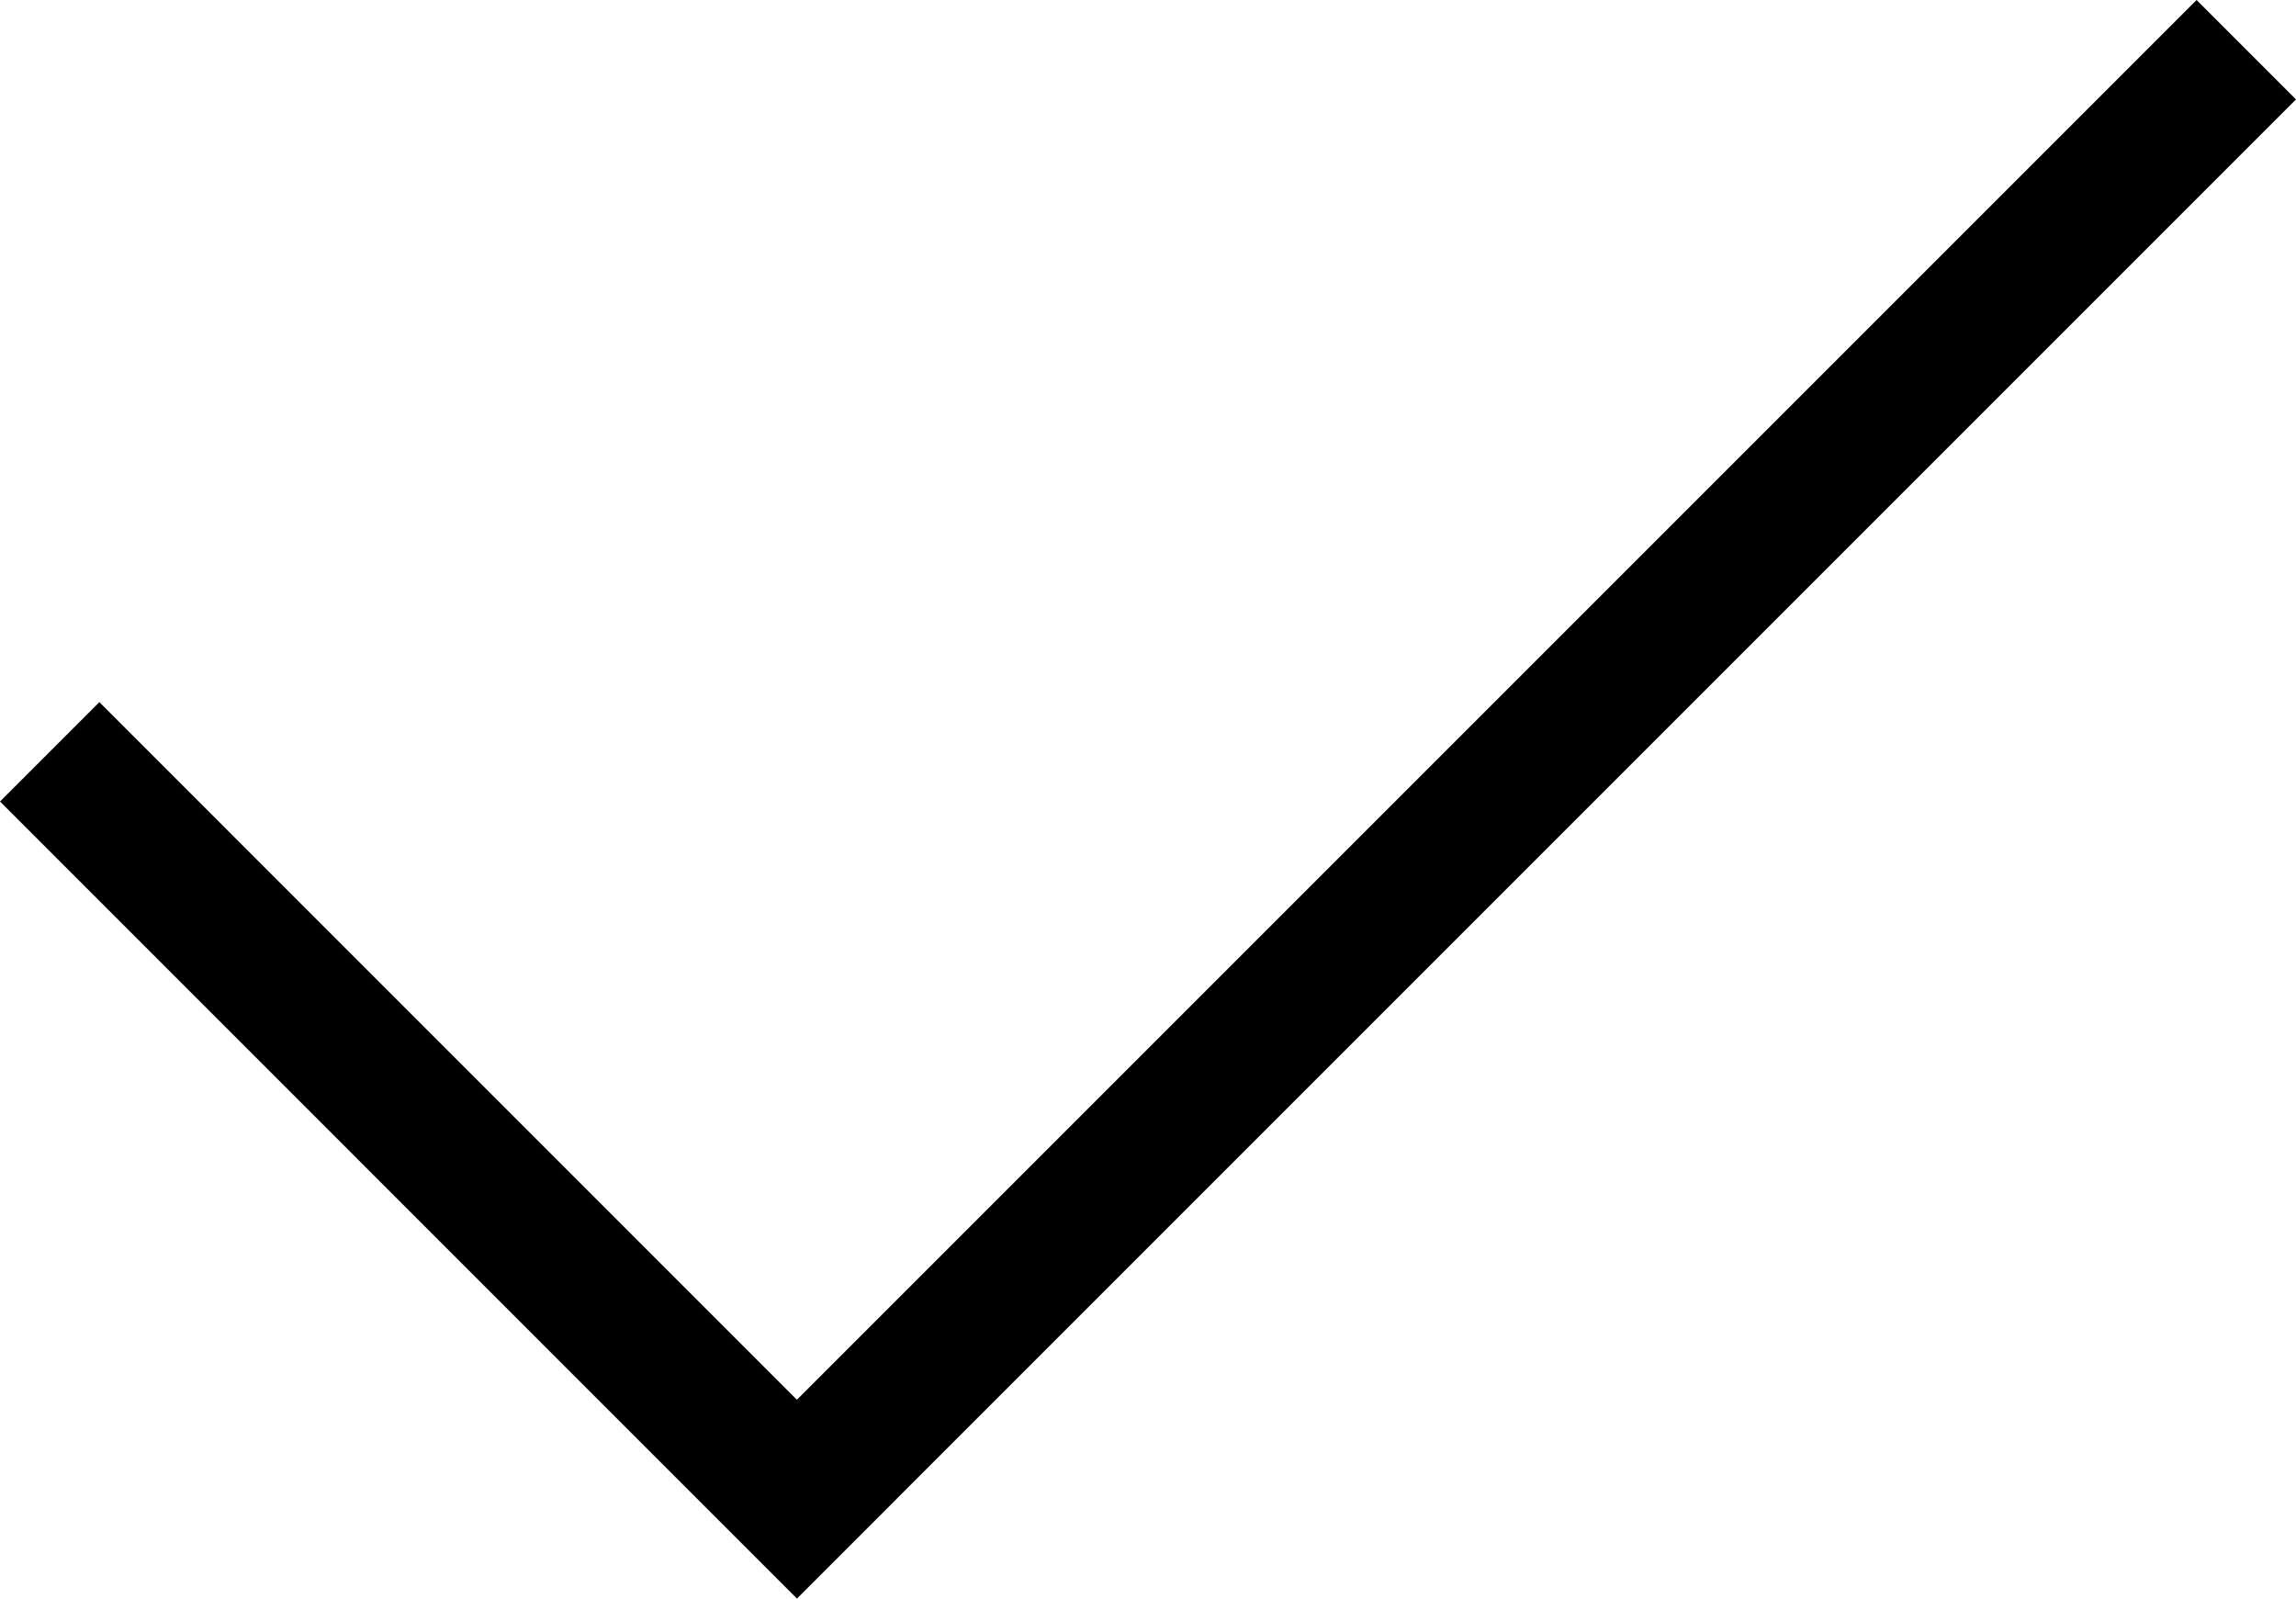
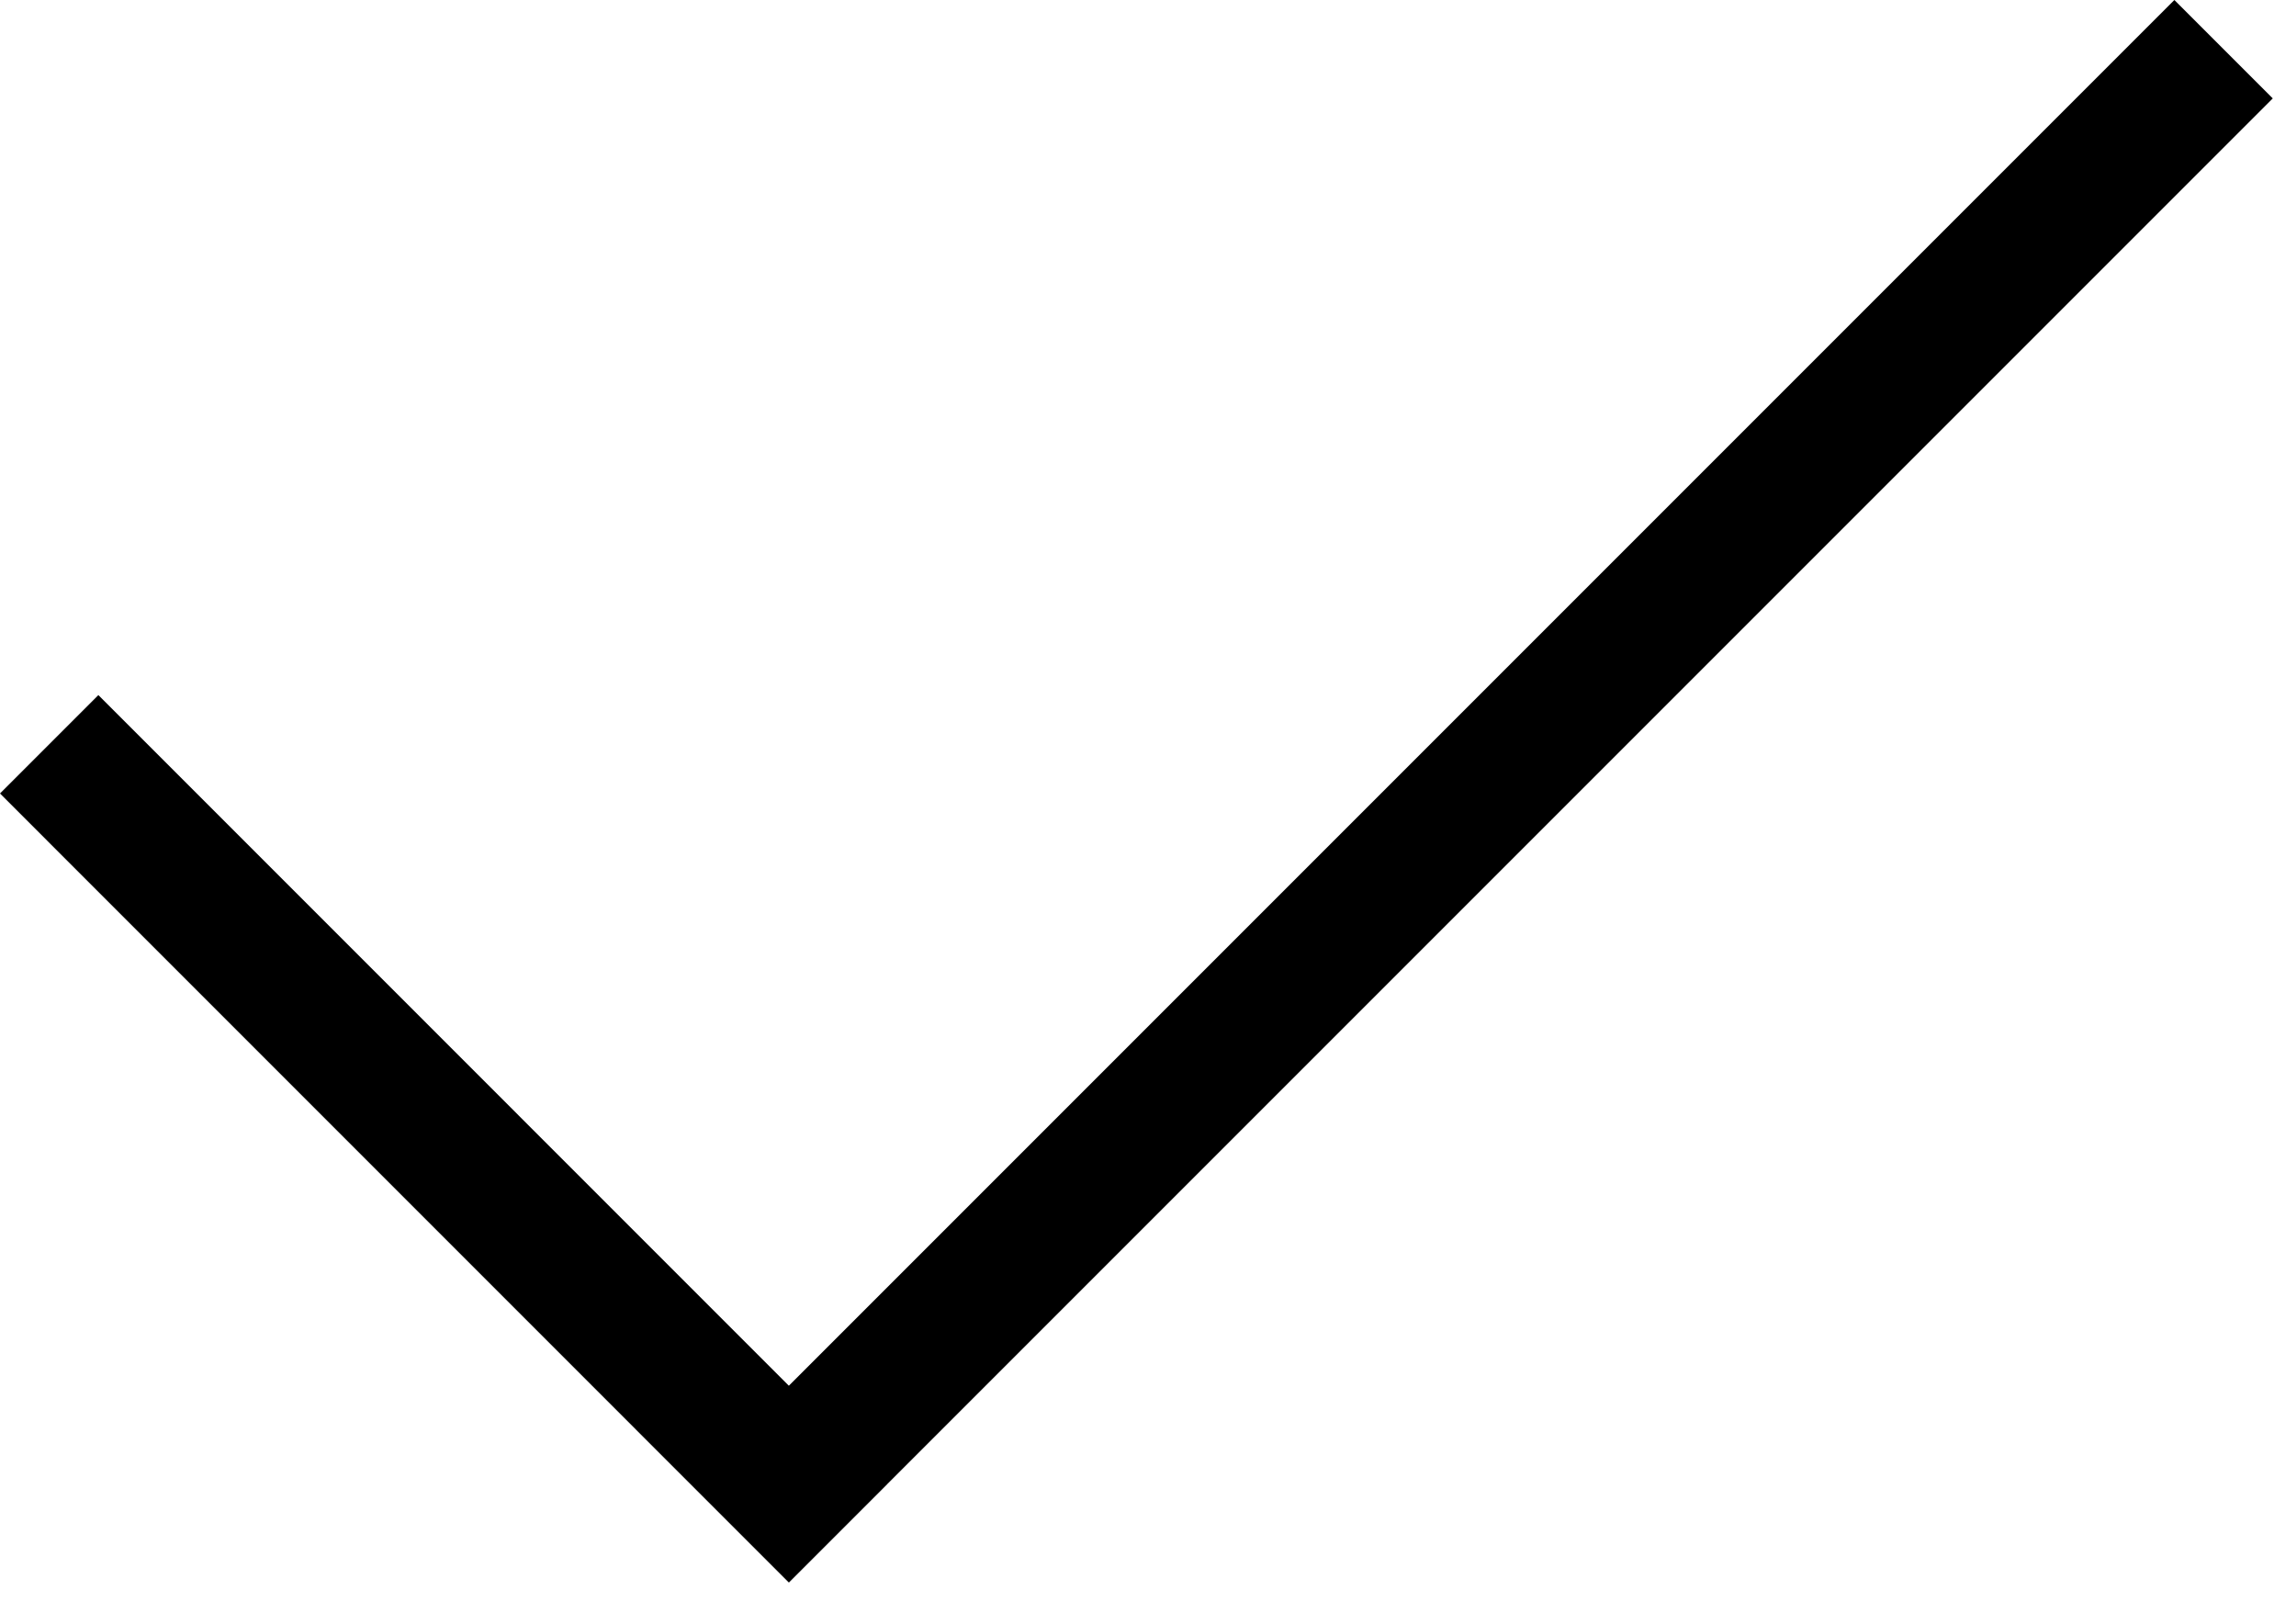
- <svg xmlns="http://www.w3.org/2000/svg" width="32.666" height="22.742" viewBox="0 0 32.666 22.742">
+ <svg xmlns="http://www.w3.org/2000/svg" width="33" height="23" viewBox="0 0 33 23">
  <path d="M32.666 1.414L31.252 0 11.338 19.914 1.414 9.989 0 11.403l9.924 9.925 1.414 1.414h.001l1.414-1.414h-.001z" />
</svg>
